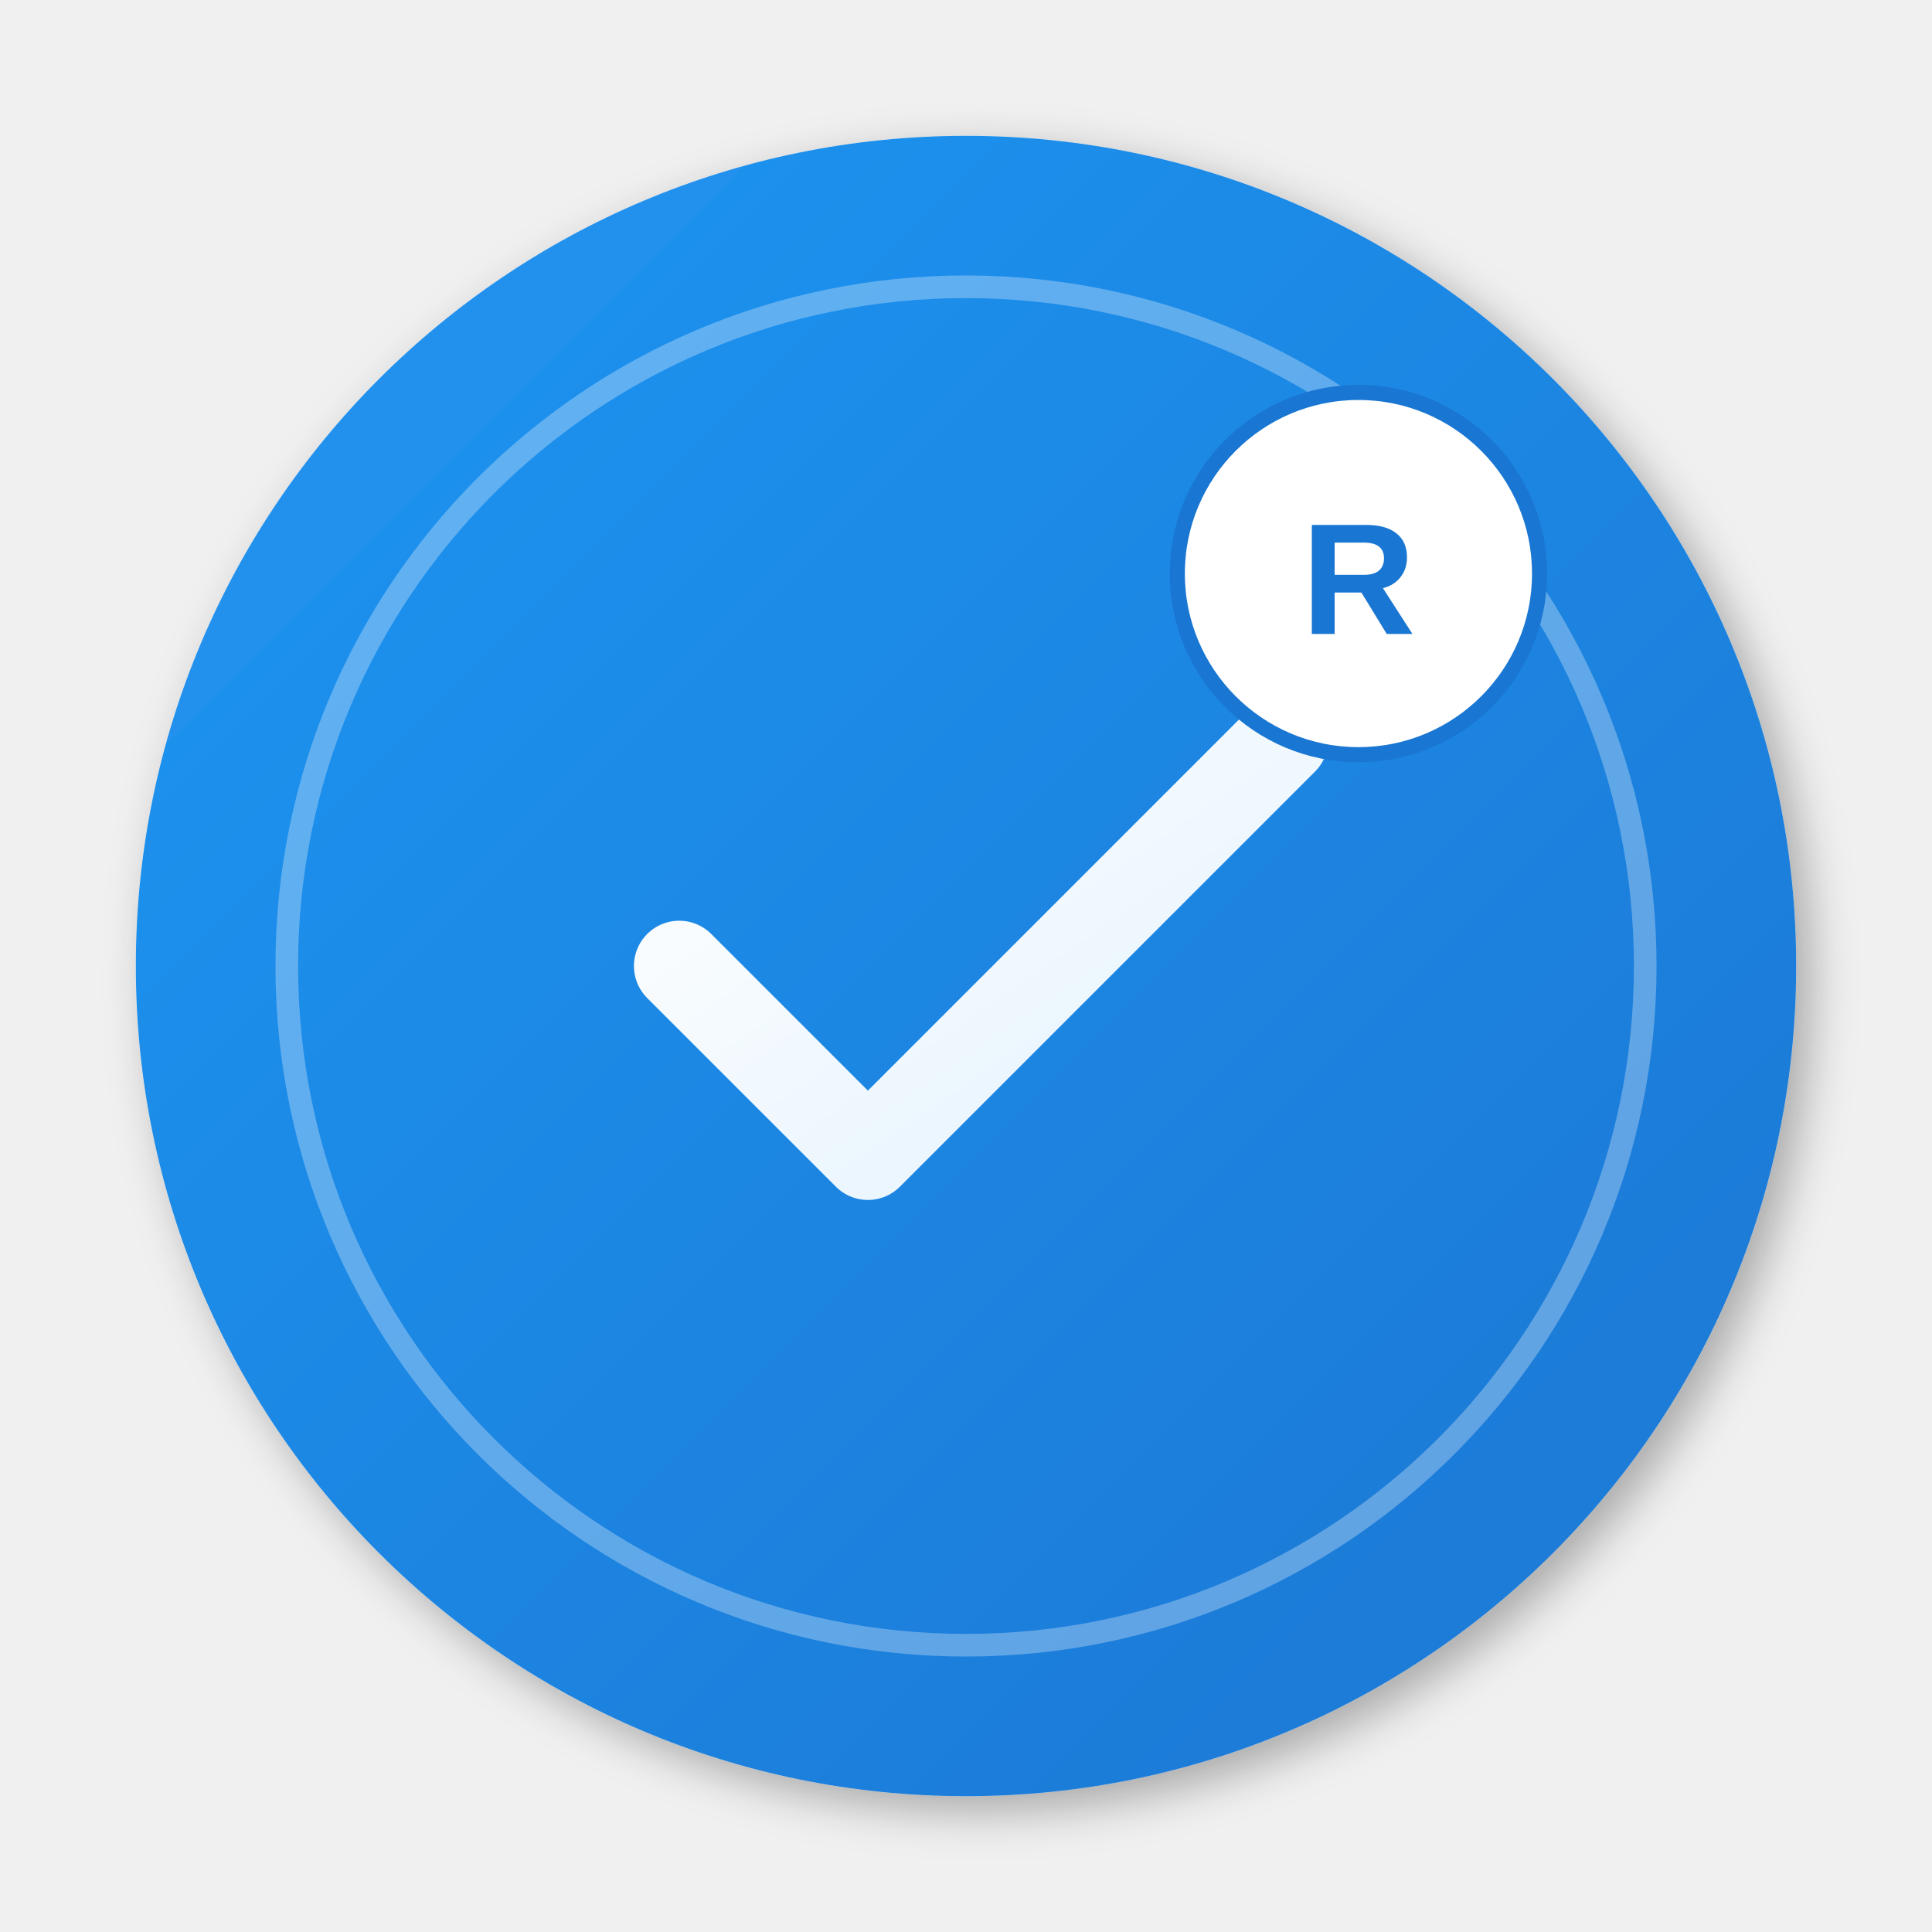
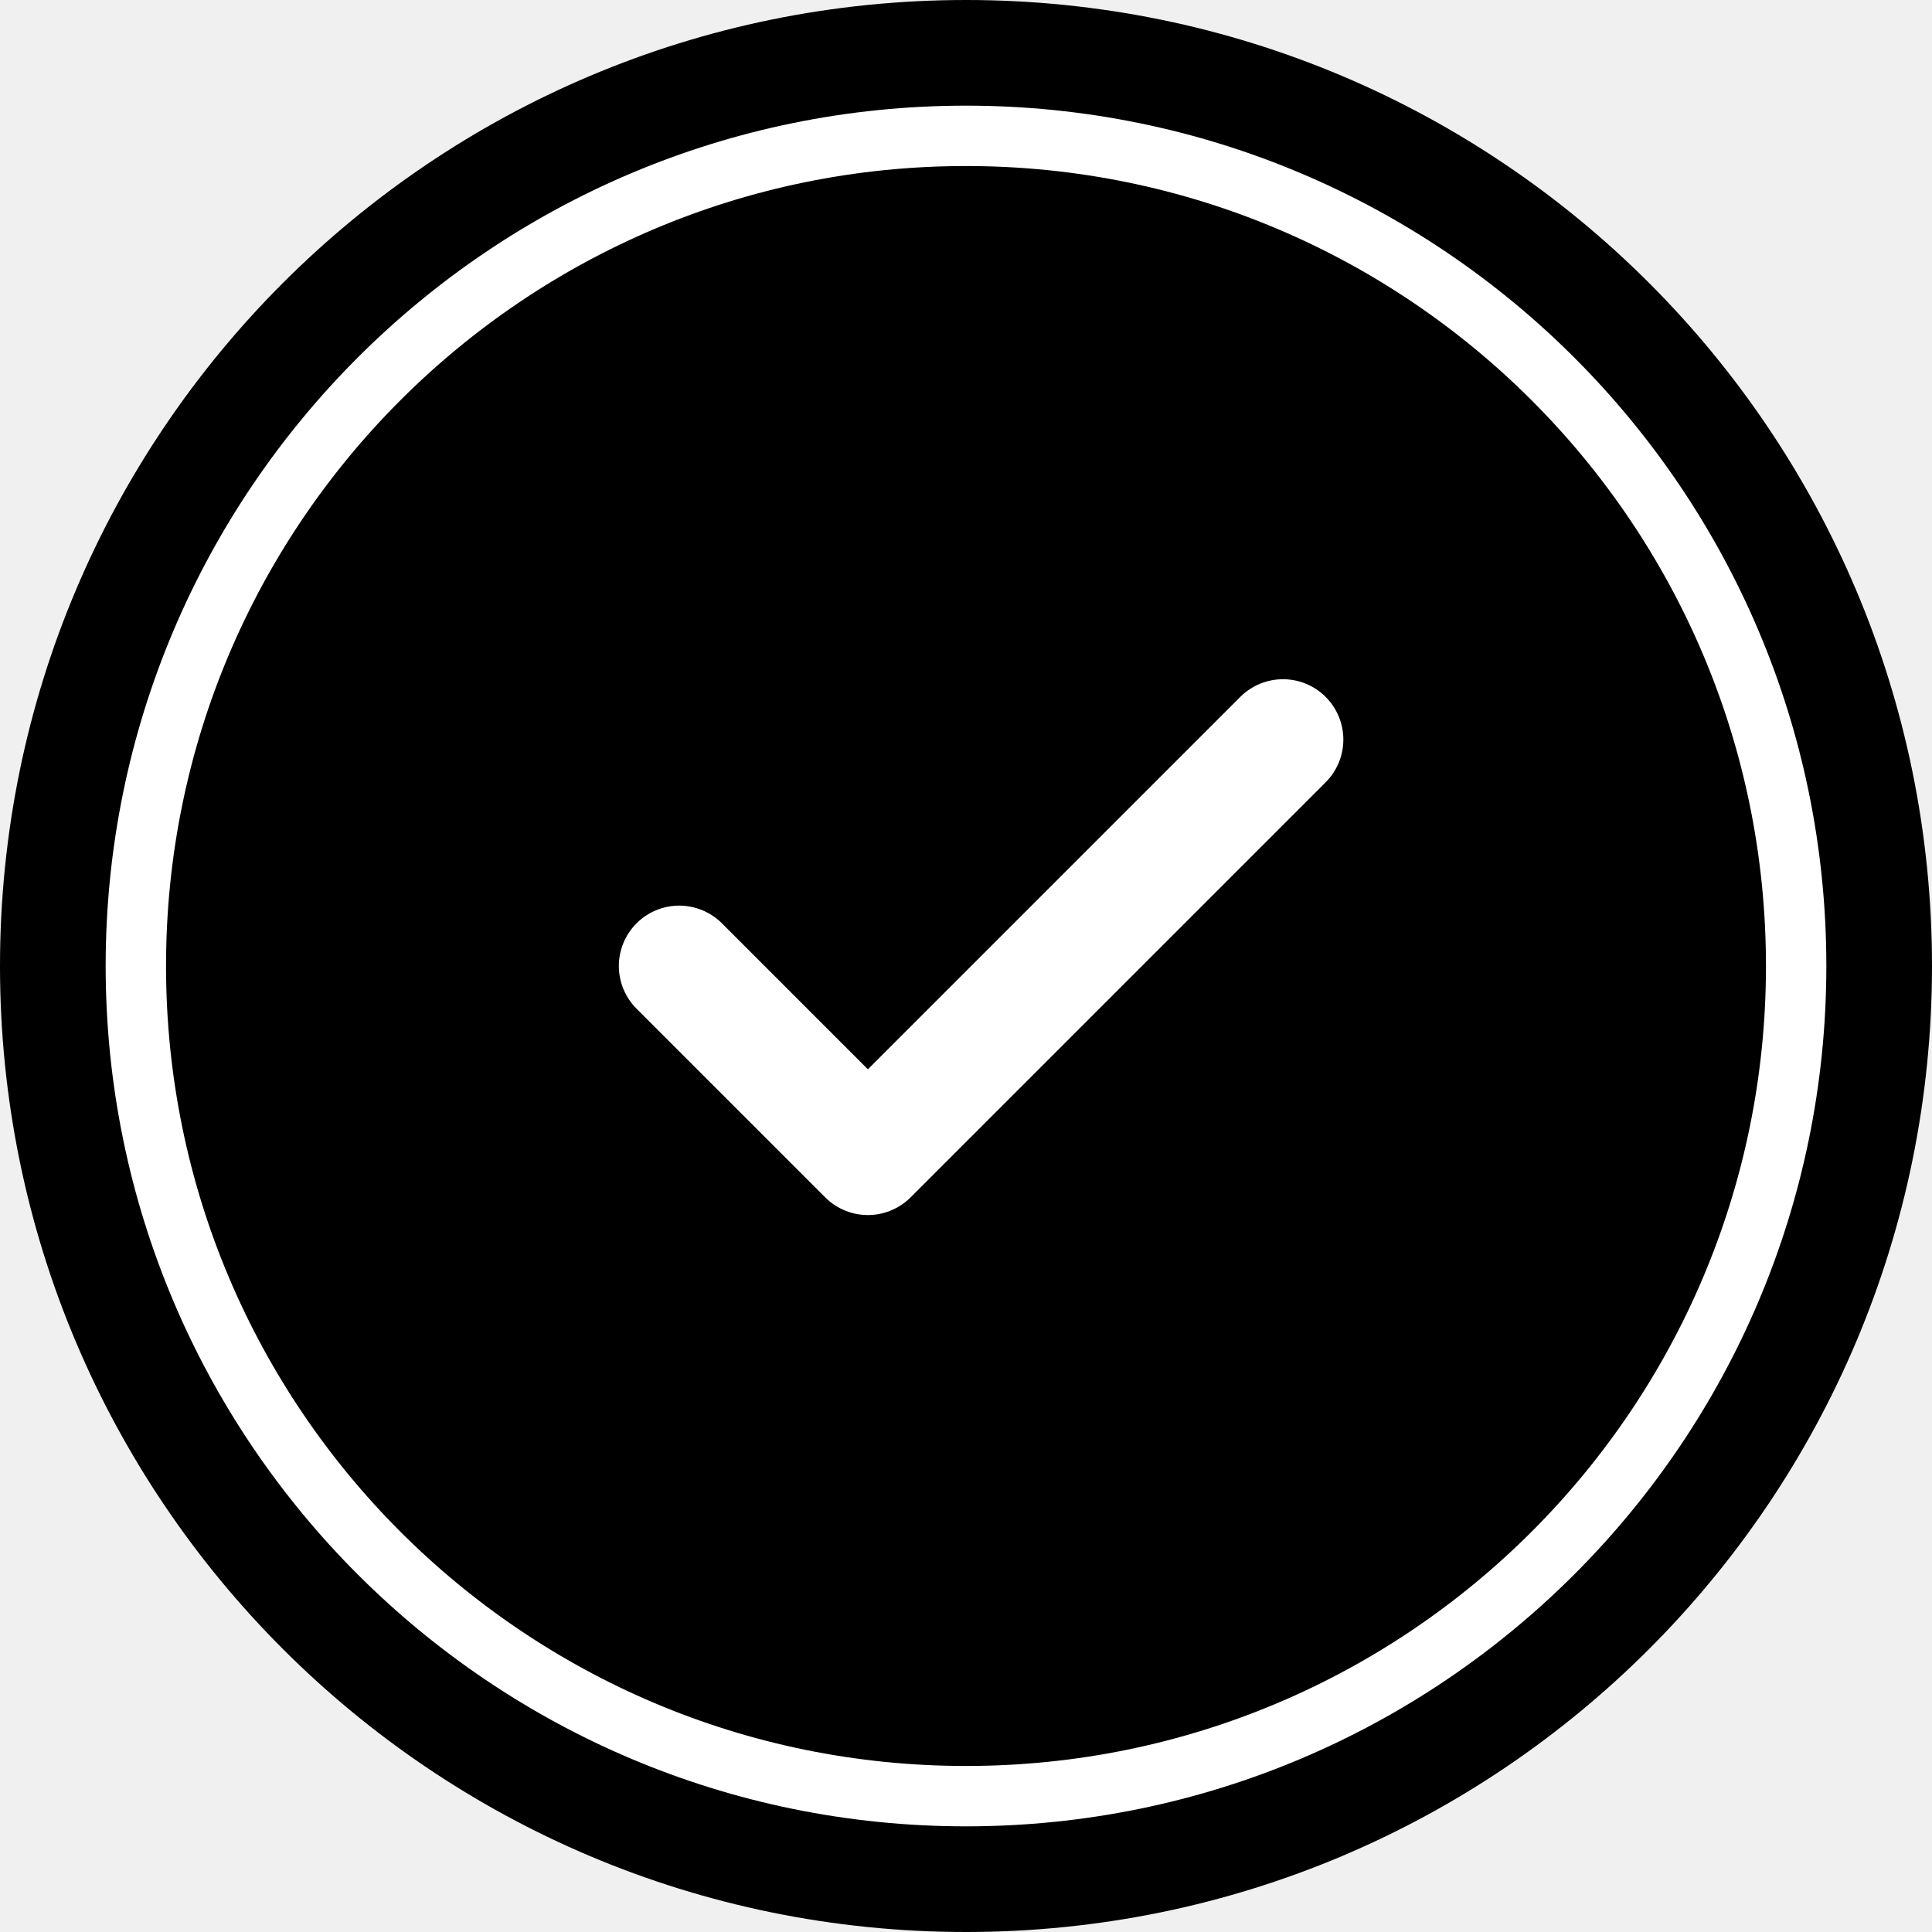
<svg xmlns="http://www.w3.org/2000/svg" width="512" height="512" viewBox="0 0 512 512">
-   <defs>
-     <linearGradient id="primaryGradient" x1="0%" y1="0%" x2="100%" y2="100%">
-       <stop offset="0%" style="stop-color:#2196F3;stop-opacity:1" />
-       <stop offset="100%" style="stop-color:#1976D2;stop-opacity:1" />
-     </linearGradient>
-     <linearGradient id="checkGradient" x1="0%" y1="0%" x2="100%" y2="100%">
-       <stop offset="0%" style="stop-color:#FFFFFF;stop-opacity:1" />
-       <stop offset="100%" style="stop-color:#E3F2FD;stop-opacity:1" />
-     </linearGradient>
-     <filter id="shadow" x="-50%" y="-50%" width="200%" height="200%">
-       <feDropShadow dx="4" dy="4" stdDeviation="6" flood-opacity="0.3" />
-     </filter>
-   </defs>
-   <circle cx="256" cy="256" r="220" fill="url(#primaryGradient)" filter="url(#shadow)" />
-   <circle cx="256" cy="256" r="180" fill="none" stroke="#FFFFFF" stroke-width="6" opacity="0.3" />
-   <path d="M180 256 L230 306 L340 196" stroke="url(#checkGradient)" stroke-width="24" stroke-linecap="round" stroke-linejoin="round" fill="none" />
-   <circle cx="360" cy="152" r="48" fill="#FFFFFF" stroke="#1976D2" stroke-width="4" />
-   <text x="360" y="168" text-anchor="middle" font-family="Arial, sans-serif" font-size="42" font-weight="bold" fill="#1976D2">R</text>
+   <circle cx="256" cy="256" r="256" fill="#000000" />
+   <circle cx="256" cy="256" r="220" fill="none" stroke="#FFFFFF" stroke-width="16" />
+   <path d="M180 256L230 306L340 196" stroke="#FFFFFF" stroke-width="32" stroke-linecap="round" stroke-linejoin="round" fill="none" />
</svg>
